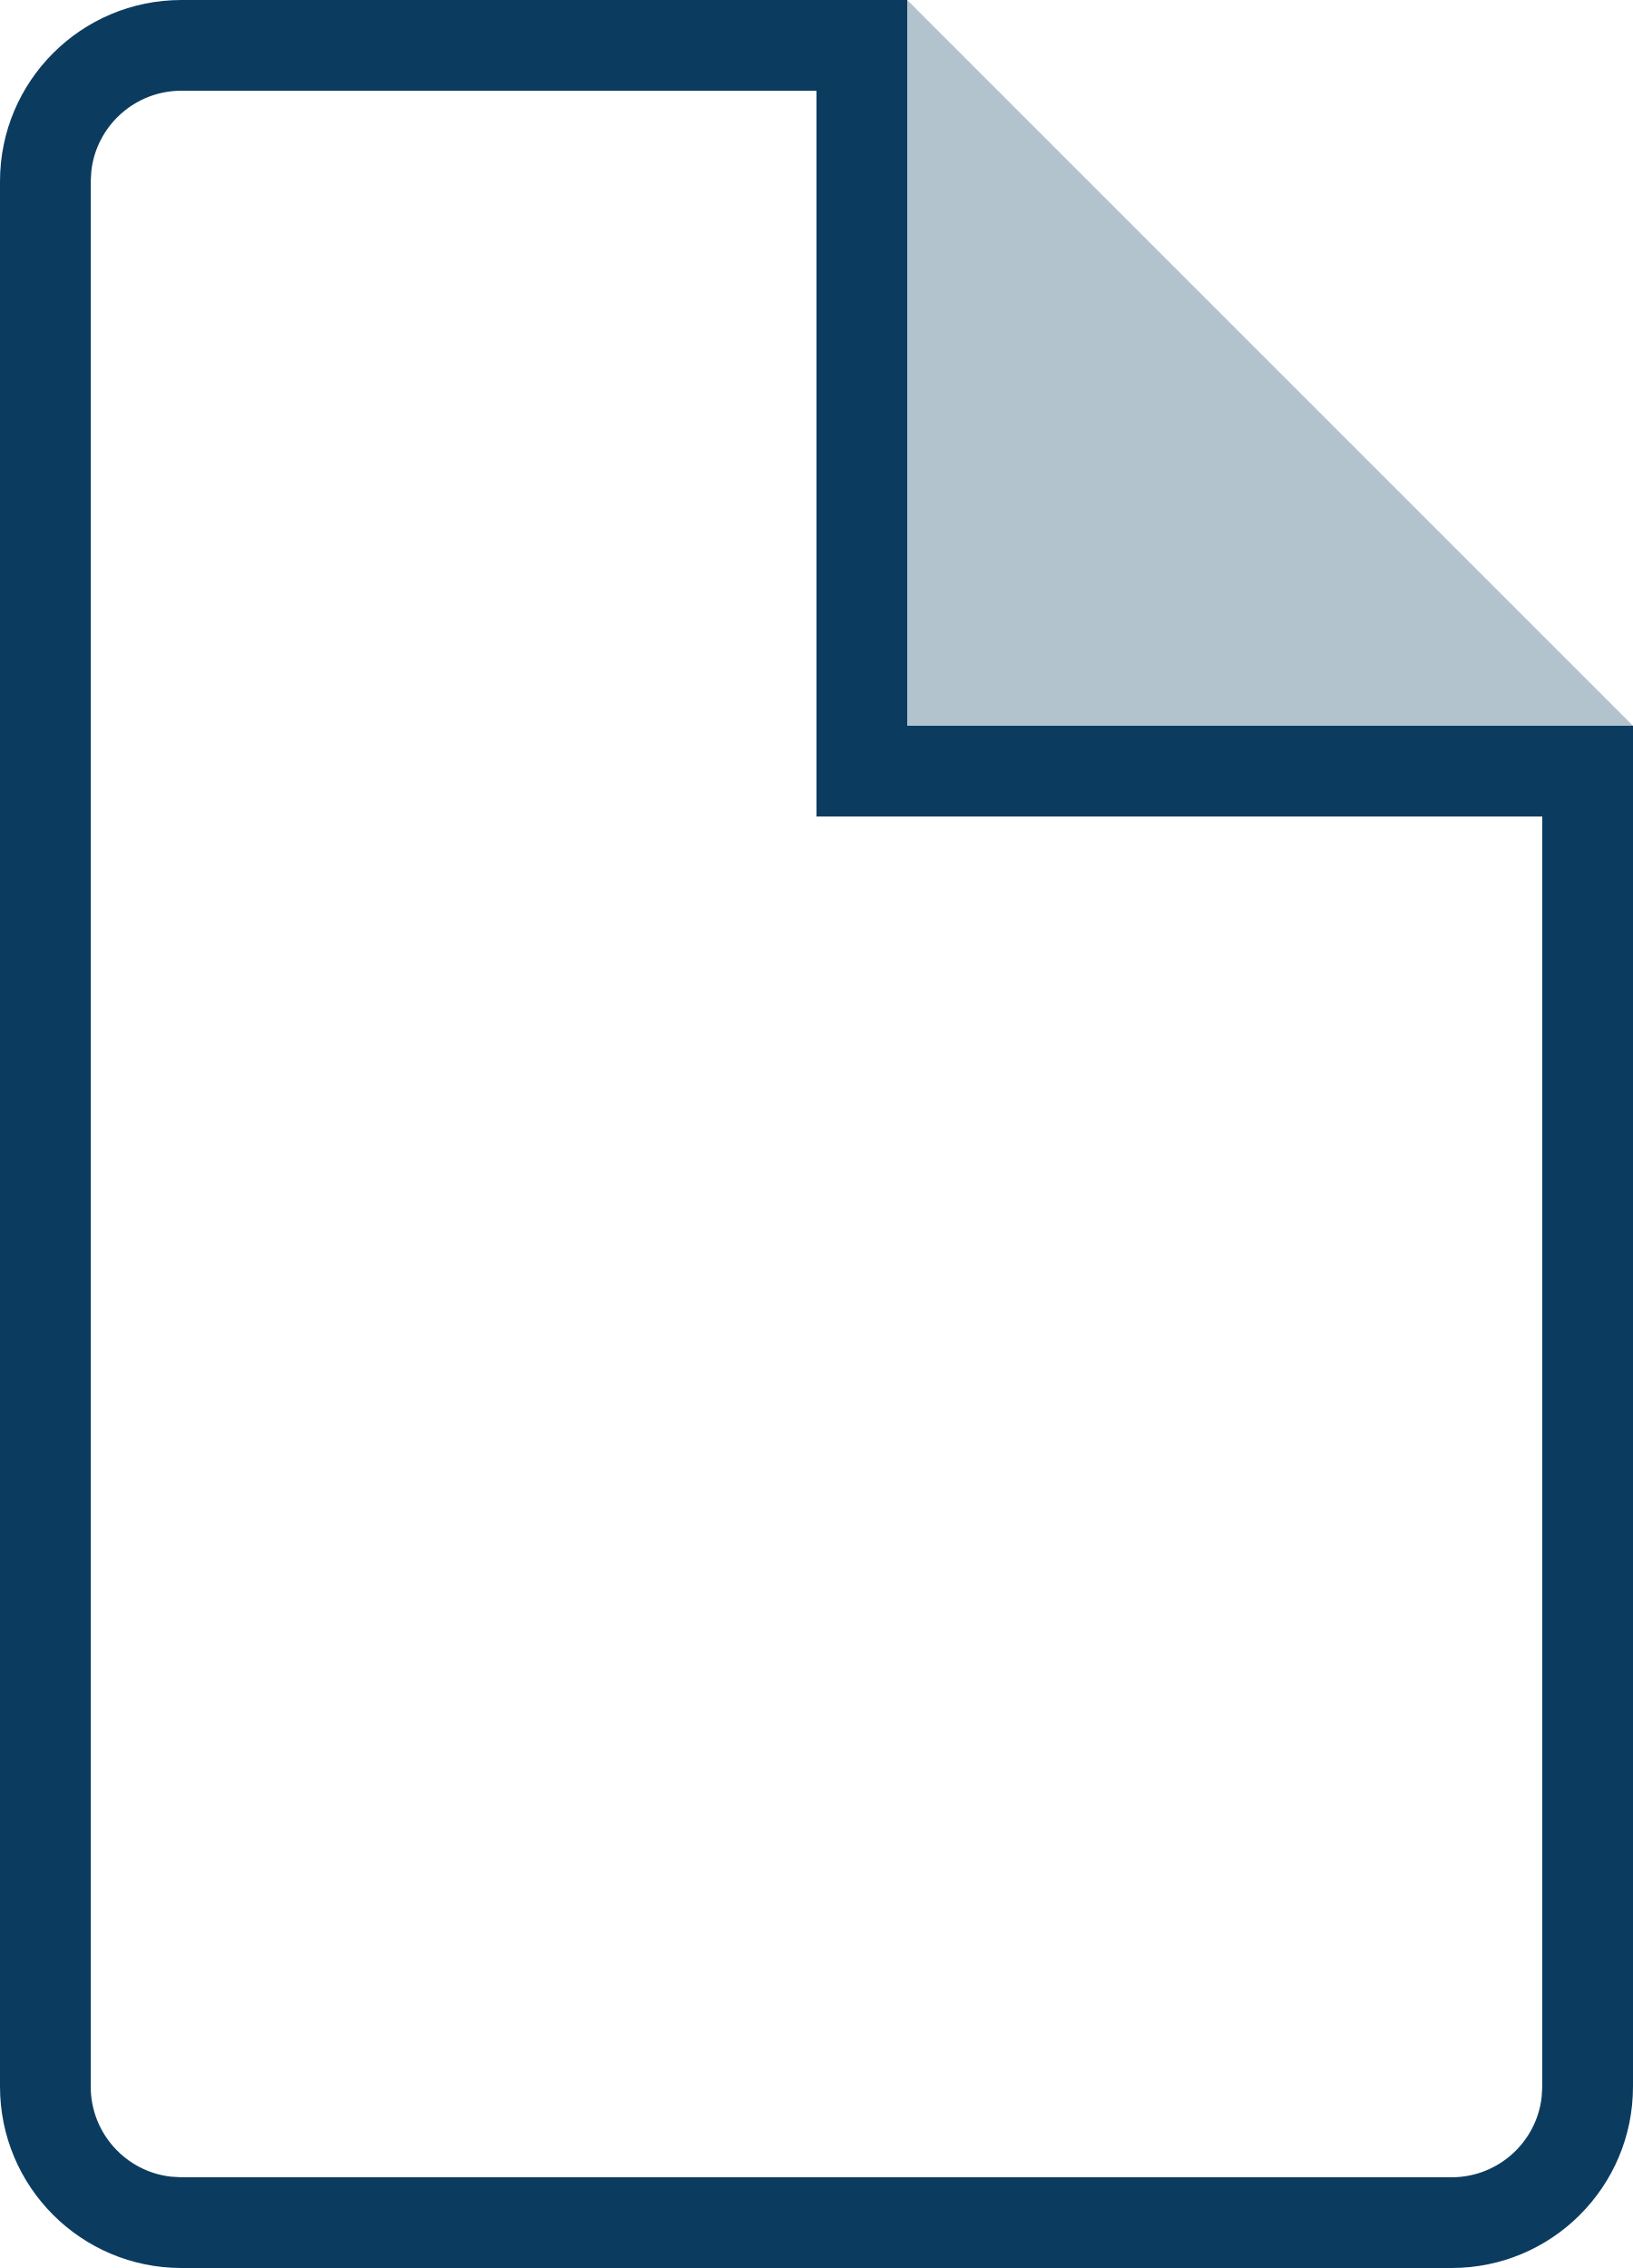
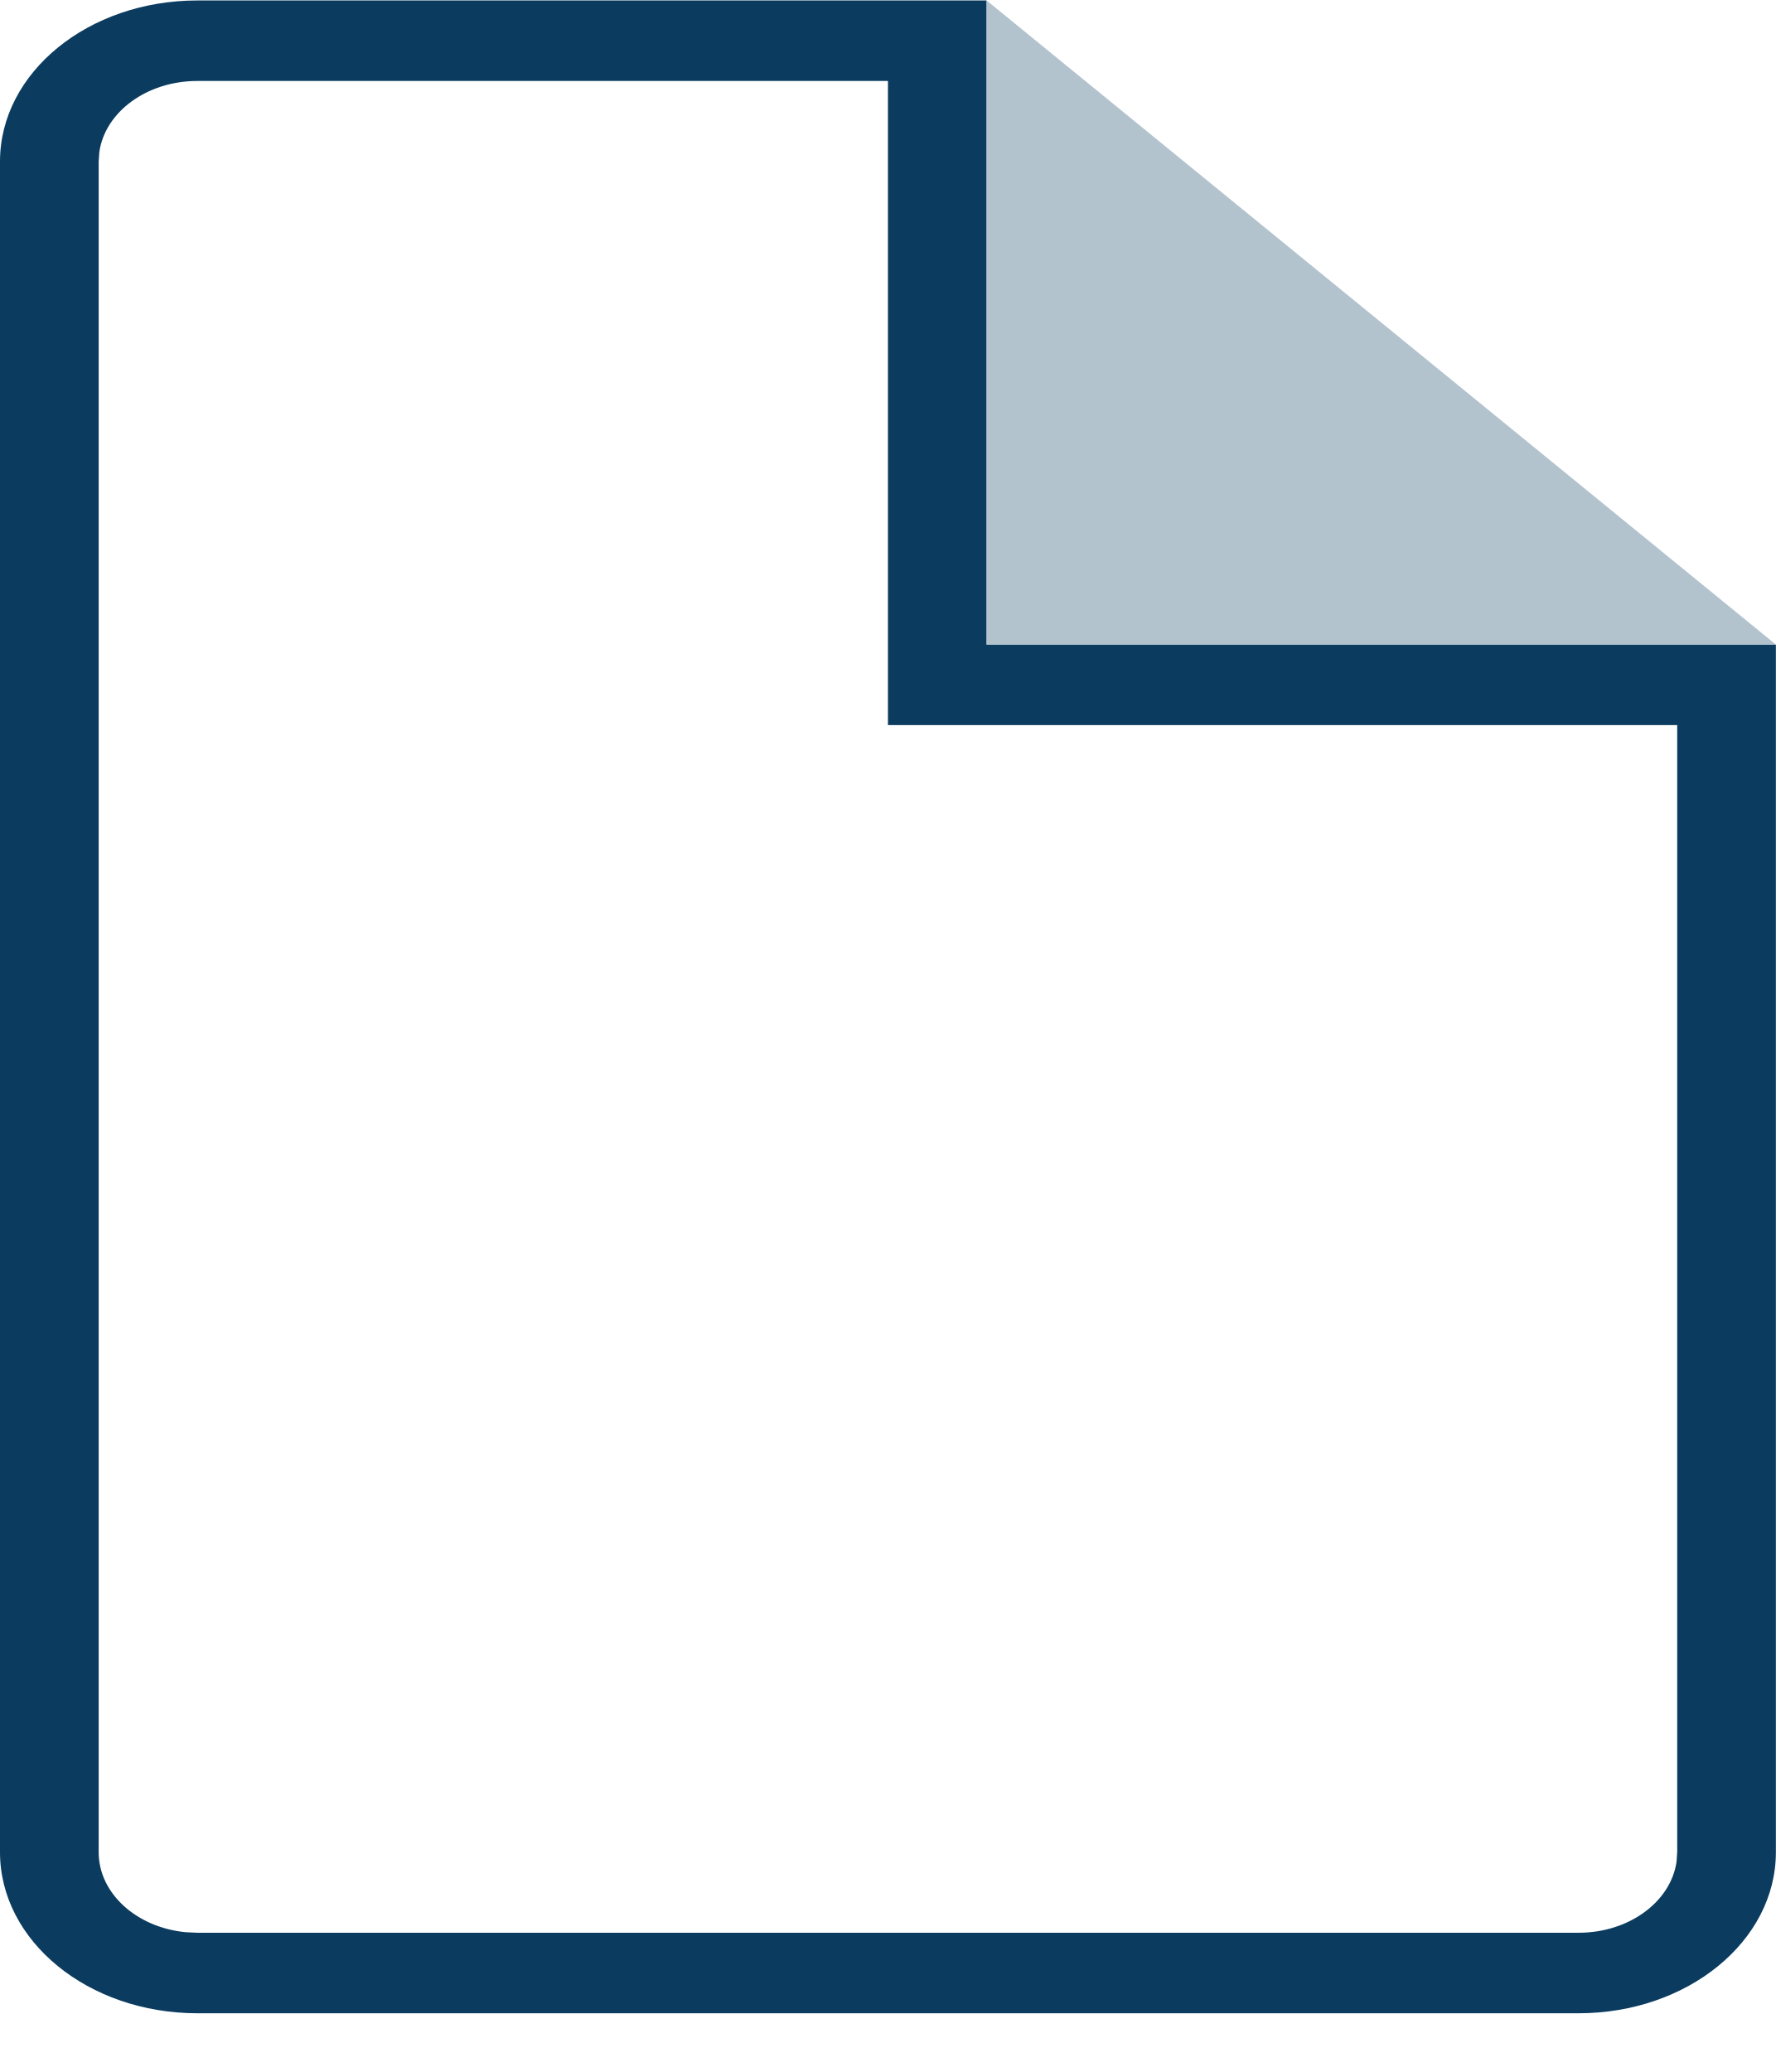
- <svg xmlns="http://www.w3.org/2000/svg" width="18" height="25" viewBox="0 0 18 25">
-   <g fill="none">
-     <path fill="#0B3C5F" d="M10,8 L18,8 L18,23 C18,24.105 17.105,25 16,25 L2,25 C0.895,25 0,24.105 0,23 L0,2 C0,0.895 0.895,0 2,0 L10,0 L10,8 Z M9,1 L2,1 C1.487,1 1.064,1.386 1.007,1.883 L1,2 L1,23 C1,23.513 1.386,23.936 1.883,23.993 L2,24 L16,24 C16.513,24 16.936,23.614 16.993,23.117 L17,23 L17,9 L9,9 L9,1 Z" />
-     <polygon fill="#B3C3CE" points="10 0 18 8 10 8" />
+ <svg xmlns="http://www.w3.org/2000/svg" width="30px" height="35px" viewBox="0 0 30 35" version="1.1">
+   <g id="Page-1" stroke="none" stroke-width="1" fill="none" fill-rule="evenodd">
+     <g id="icon-file" transform="translate(-0, 0.007805)" fill-rule="nonzero">
+       <path d="M16.667,10.88 L30,10.88 L30,31.28 C30,32.782 28.508,34 26.667,34 L3.333,34 C1.492,34 0,32.782 0,31.28 L0,2.72 C0,1.218 1.492,0 3.333,0 L16.667,0 L16.667,10.88 Z M15,1.36 L3.333,1.36 C2.479,1.36 1.774,1.885 1.678,2.561 L1.667,2.72 L1.667,31.28 C1.667,31.977 2.31,32.552 3.139,32.631 L3.333,32.64 L26.667,32.64 C27.521,32.64 28.226,32.115 28.322,31.439 L28.333,31.28 L28.333,12.24 L15,12.24 L15,1.36 Z" id="Shape" fill="#0B3C5F" />
+       <polygon id="Path" fill="#B3C3CE" points="16.667 0 30 10.88 16.667 10.88" />
+     </g>
  </g>
</svg>
